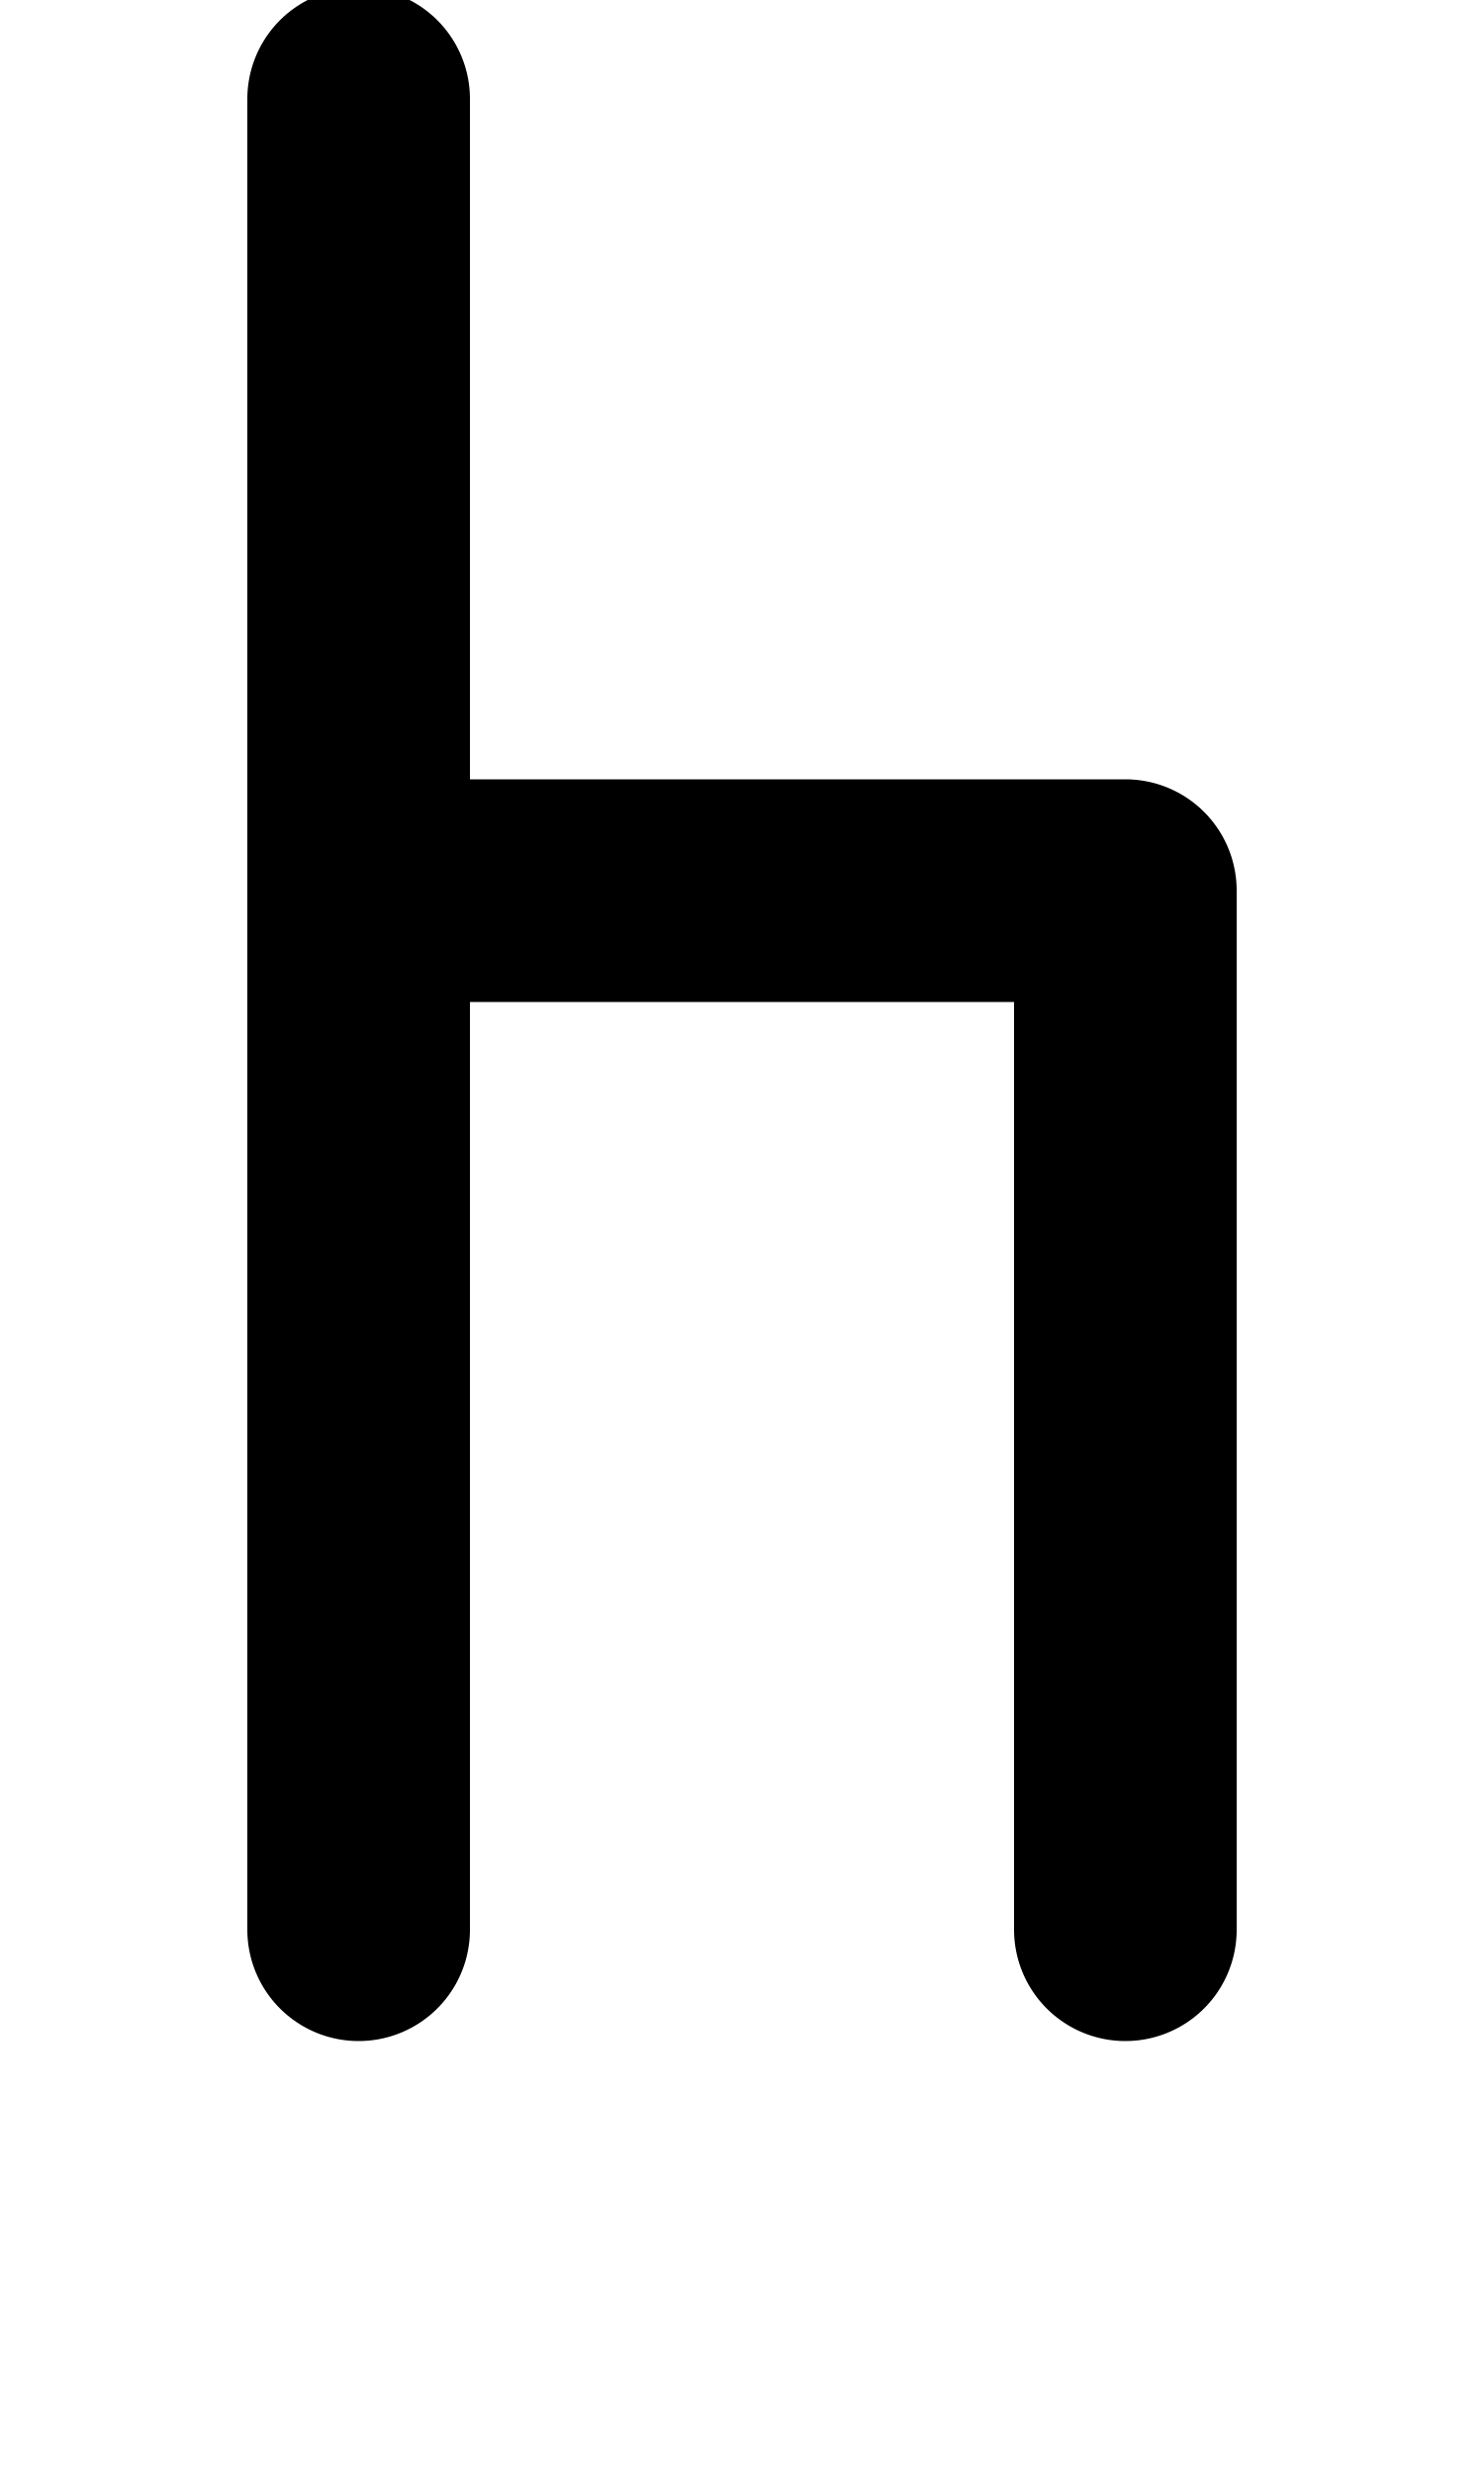
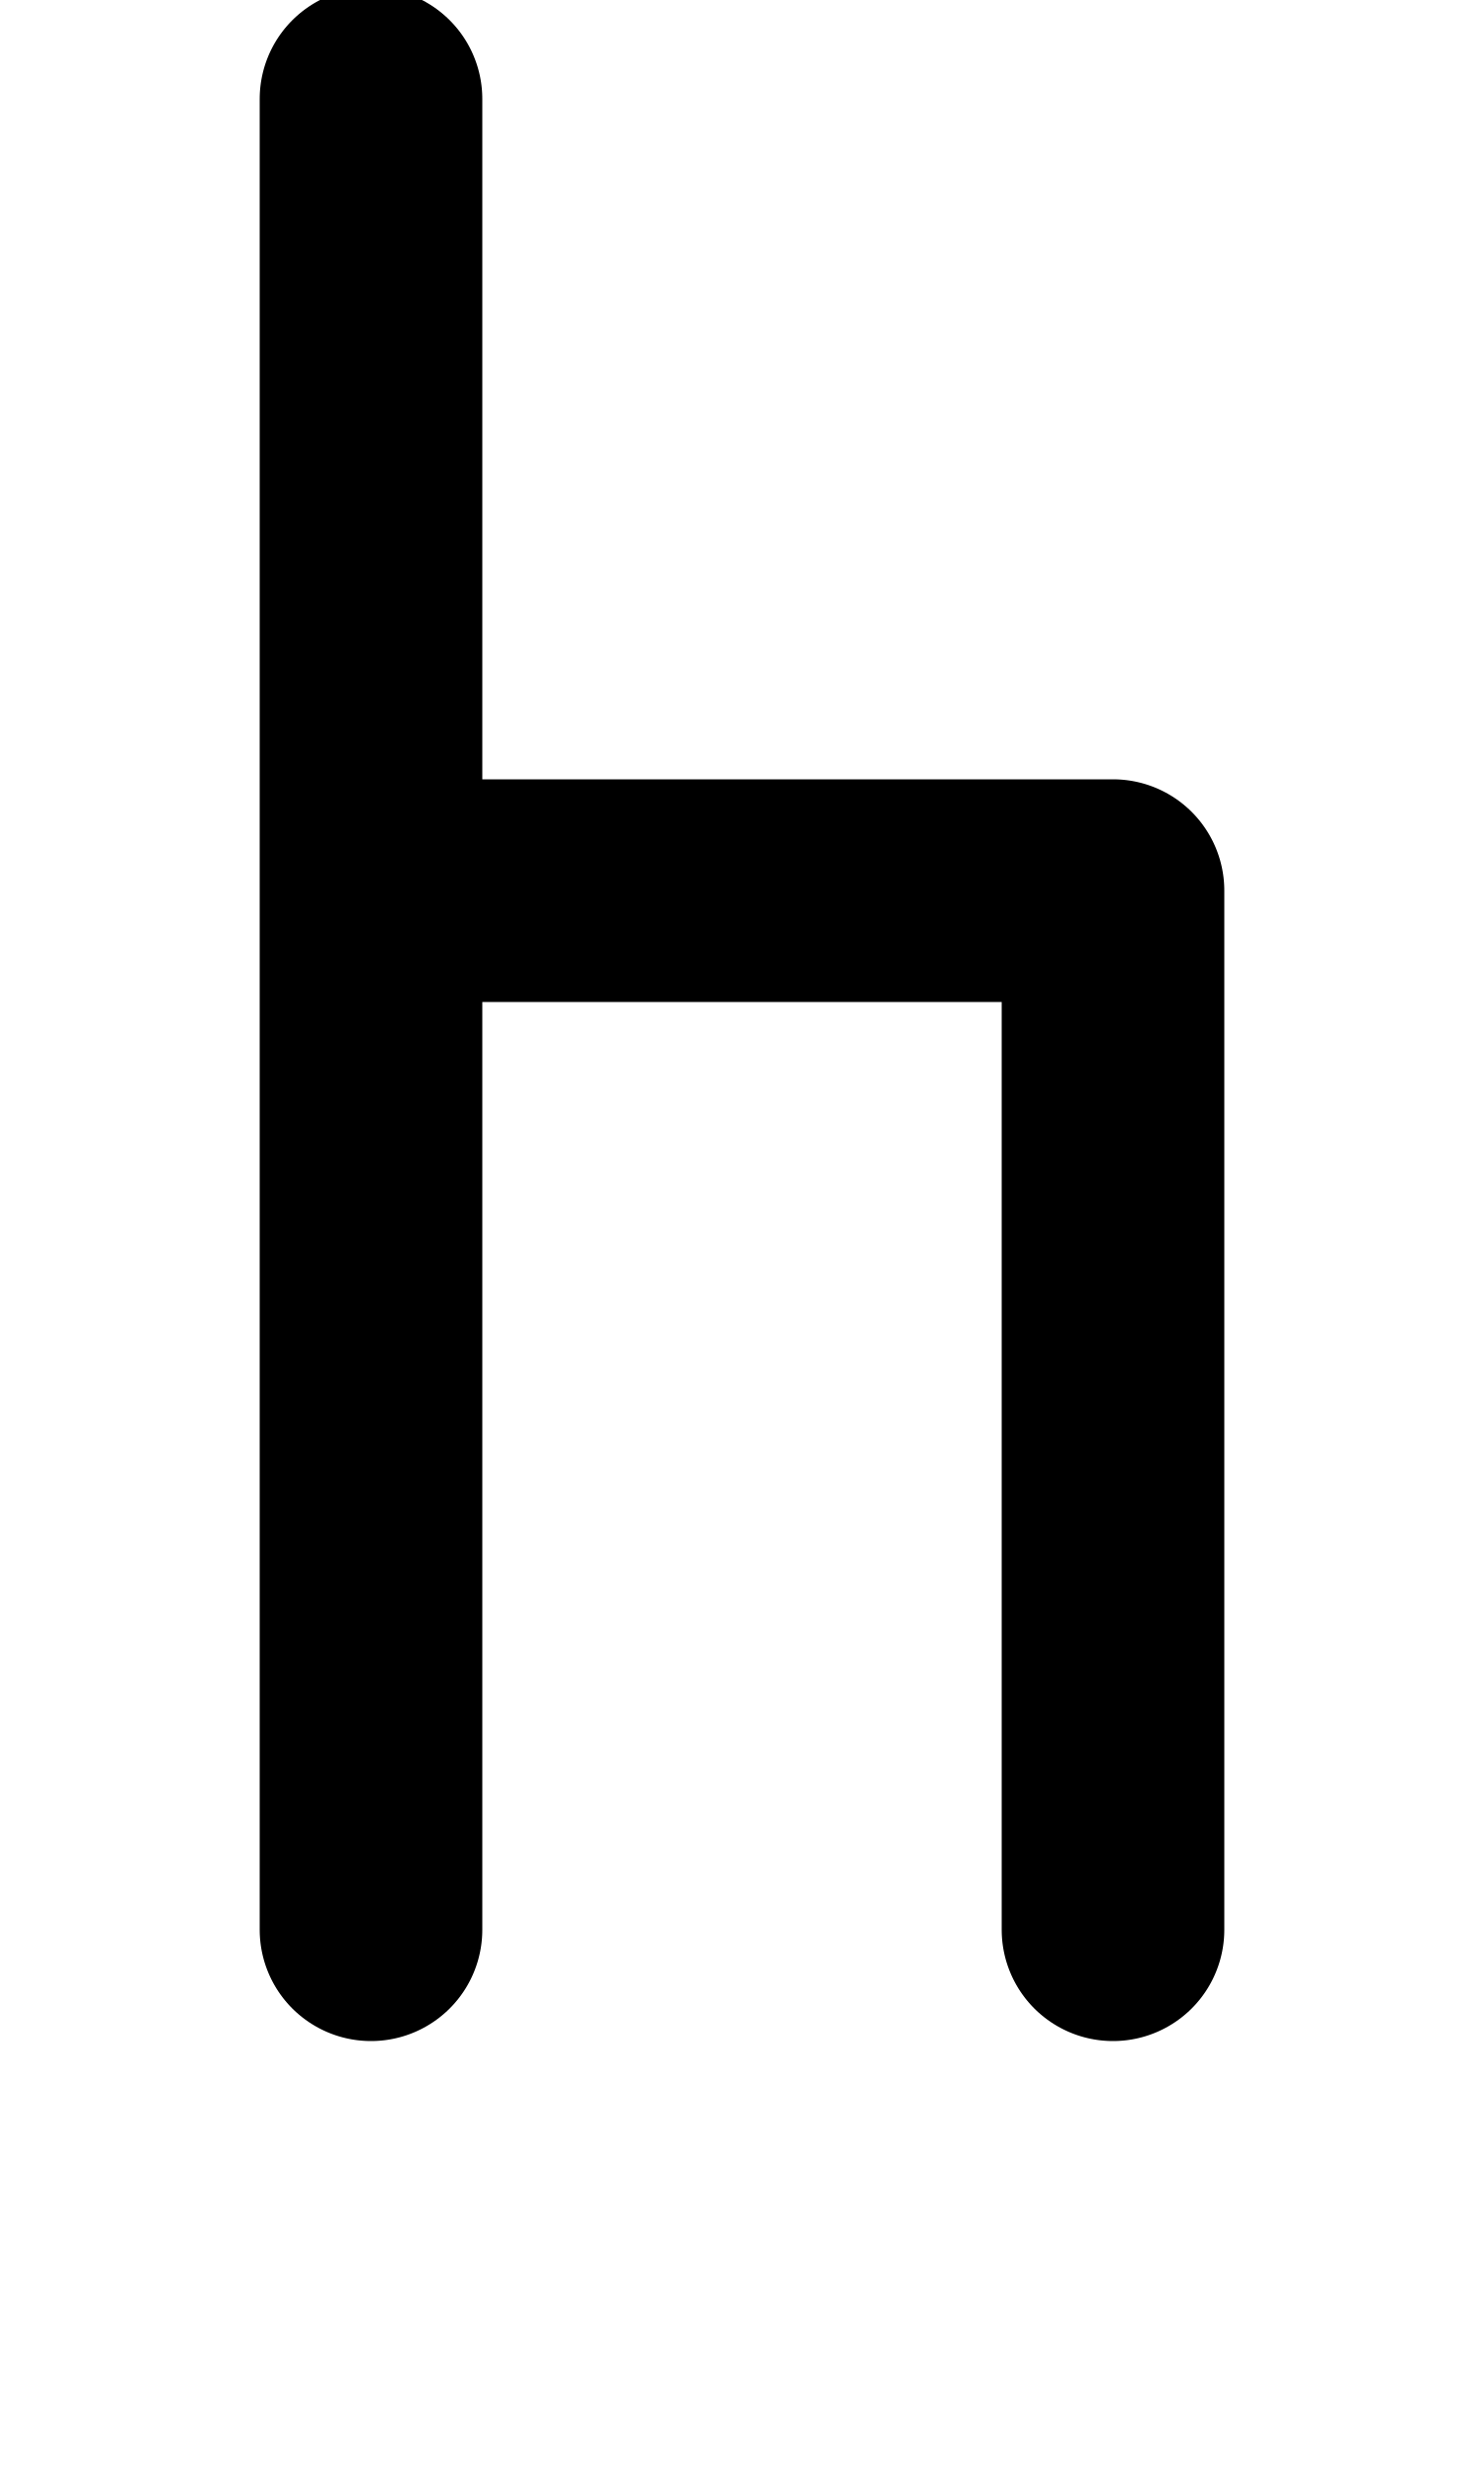
<svg xmlns="http://www.w3.org/2000/svg" viewBox="0 0 600.000 1000">
-   <path d="M 499.986 358.896 L 499.946 357.792 L 499.878 356.690 L 499.783 355.589 L 499.662 354.492 L 499.513 353.397 L 499.337 352.307 L 499.135 351.221 L 498.907 350.140 L 498.651 349.066 L 498.370 347.998 L 498.062 346.937 L 497.729 345.884 L 497.369 344.840 L 496.985 343.805 L 496.575 342.779 L 496.139 341.764 L 495.680 340.760 L 495.195 339.767 L 494.686 338.787 L 494.154 337.820 L 493.598 336.865 L 493.018 335.925 L 492.416 334.999 L 491.791 334.089 L 491.144 333.194 L 490.476 332.315 L 489.785 331.452 L 489.074 330.607 L 488.343 329.780 L 487.591 328.971 L 486.820 328.180 L 486.029 327.409 L 485.220 326.657 L 484.393 325.926 L 483.548 325.215 L 482.685 324.524 L 481.806 323.856 L 480.911 323.209 L 480.001 322.584 L 479.075 321.982 L 478.135 321.402 L 477.180 320.846 L 476.213 320.314 L 475.233 319.805 L 474.240 319.320 L 473.236 318.861 L 472.221 318.425 L 471.195 318.015 L 470.160 317.631 L 469.638 317.451 L 469.116 317.271 L 468.063 316.938 L 467.002 316.630 L 465.934 316.349 L 464.860 316.093 L 463.779 315.865 L 462.693 315.663 L 461.603 315.487 L 460.508 315.338 L 459.411 315.217 L 458.310 315.122 L 457.208 315.054 L 456.104 315.014 L 455.000 315.000 L 190.000 315.000 L 190.000 40.000 L 189.986 38.896 L 189.946 37.792 L 189.878 36.690 L 189.783 35.589 L 189.662 34.492 L 189.513 33.397 L 189.337 32.307 L 189.135 31.221 L 188.907 30.140 L 188.651 29.066 L 188.370 27.998 L 188.062 26.937 L 187.729 25.884 L 187.369 24.840 L 186.985 23.805 L 186.575 22.779 L 186.139 21.764 L 185.680 20.760 L 185.195 19.767 L 184.686 18.787 L 184.154 17.820 L 183.598 16.865 L 183.018 15.925 L 182.416 14.999 L 181.791 14.089 L 181.144 13.194 L 180.476 12.315 L 179.785 11.452 L 179.074 10.607 L 178.343 9.780 L 177.591 8.971 L 176.820 8.180 L 176.029 7.409 L 175.220 6.657 L 174.393 5.926 L 173.548 5.215 L 172.685 4.524 L 171.806 3.856 L 170.911 3.209 L 170.001 2.584 L 169.075 1.982 L 168.135 1.402 L 167.180 0.846 L 166.213 0.314 L 165.233 -0.195 L 164.240 -0.680 L 163.236 -1.139 L 162.221 -1.575 L 161.195 -1.985 L 160.160 -2.369 L 159.116 -2.729 L 158.063 -3.062 L 157.002 -3.370 L 155.934 -3.651 L 154.860 -3.907 L 153.779 -4.135 L 152.693 -4.337 L 151.603 -4.513 L 150.508 -4.662 L 149.411 -4.783 L 148.310 -4.878 L 147.208 -4.946 L 146.104 -4.986 L 145.000 -5.000 L 143.896 -4.986 L 142.792 -4.946 L 141.690 -4.878 L 140.589 -4.783 L 139.492 -4.662 L 138.397 -4.513 L 137.307 -4.337 L 136.221 -4.135 L 135.140 -3.907 L 134.066 -3.651 L 132.998 -3.370 L 131.937 -3.062 L 130.884 -2.729 L 129.840 -2.369 L 128.805 -1.985 L 127.779 -1.575 L 126.764 -1.139 L 125.760 -0.680 L 124.767 -0.195 L 123.787 0.314 L 122.820 0.846 L 121.865 1.402 L 120.925 1.982 L 119.999 2.584 L 119.089 3.209 L 118.194 3.856 L 117.315 4.524 L 116.452 5.215 L 115.607 5.926 L 114.780 6.657 L 113.971 7.409 L 113.180 8.180 L 112.409 8.971 L 111.657 9.780 L 110.926 10.607 L 110.215 11.452 L 109.524 12.315 L 108.856 13.194 L 108.209 14.089 L 107.584 14.999 L 106.982 15.925 L 106.402 16.865 L 105.846 17.820 L 105.314 18.787 L 104.805 19.767 L 104.320 20.760 L 103.861 21.764 L 103.425 22.779 L 103.015 23.805 L 102.631 24.840 L 102.271 25.884 L 101.938 26.937 L 101.630 27.998 L 101.349 29.066 L 101.093 30.140 L 100.865 31.221 L 100.663 32.307 L 100.487 33.397 L 100.338 34.492 L 100.217 35.589 L 100.122 36.690 L 100.054 37.792 L 100.014 38.896 L 100.000 40.000 L 100.000 360.000 L 100.000 780.000 L 100.014 781.104 L 100.054 782.208 L 100.122 783.310 L 100.217 784.411 L 100.338 785.508 L 100.487 786.603 L 100.663 787.693 L 100.865 788.779 L 101.093 789.860 L 101.349 790.934 L 101.630 792.002 L 101.938 793.063 L 102.271 794.116 L 102.631 795.160 L 103.015 796.195 L 103.425 797.221 L 103.861 798.236 L 104.320 799.240 L 104.805 800.233 L 105.314 801.213 L 105.846 802.180 L 106.402 803.135 L 106.982 804.075 L 107.584 805.001 L 108.209 805.911 L 108.856 806.806 L 109.524 807.685 L 110.215 808.548 L 110.926 809.393 L 111.657 810.220 L 112.409 811.029 L 113.180 811.820 L 113.971 812.591 L 114.780 813.343 L 115.607 814.074 L 116.452 814.785 L 117.315 815.476 L 118.194 816.144 L 119.089 816.791 L 119.999 817.416 L 120.925 818.018 L 121.865 818.598 L 122.820 819.154 L 123.787 819.686 L 124.767 820.195 L 125.760 820.680 L 126.764 821.139 L 127.779 821.575 L 128.805 821.985 L 129.840 822.369 L 130.884 822.729 L 131.937 823.062 L 132.998 823.370 L 134.066 823.651 L 135.140 823.907 L 136.221 824.135 L 137.307 824.337 L 138.397 824.513 L 139.492 824.662 L 140.589 824.783 L 141.690 824.878 L 142.792 824.946 L 143.896 824.986 L 145.000 825.000 L 146.104 824.986 L 147.208 824.946 L 148.310 824.878 L 149.411 824.783 L 150.508 824.662 L 151.603 824.513 L 152.693 824.337 L 153.779 824.135 L 154.860 823.907 L 155.934 823.651 L 157.002 823.370 L 158.063 823.062 L 159.116 822.729 L 160.160 822.369 L 161.195 821.985 L 162.221 821.575 L 163.236 821.139 L 164.240 820.680 L 165.233 820.195 L 166.213 819.686 L 167.180 819.154 L 168.135 818.598 L 169.075 818.018 L 170.001 817.416 L 170.911 816.791 L 171.806 816.144 L 172.685 815.476 L 173.548 814.785 L 174.393 814.074 L 175.220 813.343 L 176.029 812.591 L 176.820 811.820 L 177.591 811.029 L 178.343 810.220 L 179.074 809.393 L 179.785 808.548 L 180.476 807.685 L 181.144 806.806 L 181.791 805.911 L 182.416 805.001 L 183.018 804.075 L 183.598 803.135 L 184.154 802.180 L 184.686 801.213 L 185.195 800.233 L 185.680 799.240 L 186.139 798.236 L 186.575 797.221 L 186.985 796.195 L 187.369 795.160 L 187.729 794.116 L 188.062 793.063 L 188.370 792.002 L 188.651 790.934 L 188.907 789.860 L 189.135 788.779 L 189.337 787.693 L 189.513 786.603 L 189.662 785.508 L 189.783 784.411 L 189.878 783.310 L 189.946 782.208 L 189.986 781.104 L 190.000 780.000 L 190.000 405.000 L 410.000 405.000 L 410.000 780.000 L 410.014 781.104 L 410.054 782.208 L 410.122 783.310 L 410.217 784.411 L 410.338 785.508 L 410.487 786.603 L 410.663 787.693 L 410.865 788.779 L 411.093 789.860 L 411.349 790.934 L 411.630 792.002 L 411.938 793.063 L 412.271 794.116 L 412.631 795.160 L 413.015 796.195 L 413.425 797.221 L 413.861 798.236 L 414.320 799.240 L 414.805 800.233 L 415.314 801.213 L 415.846 802.180 L 416.402 803.135 L 416.982 804.075 L 417.584 805.001 L 418.209 805.911 L 418.856 806.806 L 419.524 807.685 L 420.215 808.548 L 420.926 809.393 L 421.657 810.220 L 422.409 811.029 L 423.180 811.820 L 423.971 812.591 L 424.780 813.343 L 425.607 814.074 L 426.452 814.785 L 427.315 815.476 L 428.194 816.144 L 429.089 816.791 L 429.999 817.416 L 430.925 818.018 L 431.865 818.598 L 432.820 819.154 L 433.787 819.686 L 434.767 820.195 L 435.760 820.680 L 436.764 821.139 L 437.779 821.575 L 438.805 821.985 L 439.840 822.369 L 440.884 822.729 L 441.937 823.062 L 442.998 823.370 L 444.066 823.651 L 445.140 823.907 L 446.221 824.135 L 447.307 824.337 L 448.397 824.513 L 449.492 824.662 L 450.589 824.783 L 451.690 824.878 L 452.792 824.946 L 453.896 824.986 L 455.000 825.000 L 456.104 824.986 L 457.208 824.946 L 458.310 824.878 L 459.411 824.783 L 460.508 824.662 L 461.603 824.513 L 462.693 824.337 L 463.779 824.135 L 464.860 823.907 L 465.934 823.651 L 467.002 823.370 L 468.063 823.062 L 469.116 822.729 L 470.160 822.369 L 471.195 821.985 L 472.221 821.575 L 473.236 821.139 L 474.240 820.680 L 475.233 820.195 L 476.213 819.686 L 477.180 819.154 L 478.135 818.598 L 479.075 818.018 L 480.001 817.416 L 480.911 816.791 L 481.806 816.144 L 482.685 815.476 L 483.548 814.785 L 484.393 814.074 L 485.220 813.343 L 486.029 812.591 L 486.820 811.820 L 487.591 811.029 L 488.343 810.220 L 489.074 809.393 L 489.785 808.548 L 490.476 807.685 L 491.144 806.806 L 491.791 805.911 L 492.416 805.001 L 493.018 804.075 L 493.598 803.135 L 494.154 802.180 L 494.686 801.213 L 495.195 800.233 L 495.680 799.240 L 496.139 798.236 L 496.575 797.221 L 496.985 796.195 L 497.369 795.160 L 497.729 794.116 L 498.062 793.063 L 498.370 792.002 L 498.651 790.934 L 498.907 789.860 L 499.135 788.779 L 499.337 787.693 L 499.513 786.603 L 499.662 785.508 L 499.783 784.411 L 499.878 783.310 L 499.946 782.208 L 499.986 781.104 L 500.000 780.000 L 500.000 360.000 L 499.986 358.896 Z" fill="black" fill-rule="evenodd" />
+   <path d="M 494.986 358.896 L 494.946 357.792 L 494.878 356.690 L 494.783 355.589 L 494.662 354.492 L 494.513 353.397 L 494.337 352.307 L 494.135 351.221 L 493.907 350.140 L 493.651 349.066 L 493.370 347.998 L 493.062 346.937 L 492.729 345.884 L 492.369 344.840 L 491.985 343.805 L 491.575 342.779 L 491.139 341.764 L 490.680 340.760 L 490.195 339.767 L 489.686 338.787 L 489.154 337.820 L 488.598 336.865 L 488.018 335.925 L 487.416 334.999 L 486.791 334.089 L 486.144 333.194 L 485.476 332.315 L 484.785 331.452 L 484.074 330.607 L 483.343 329.780 L 482.591 328.971 L 481.820 328.180 L 481.029 327.409 L 480.220 326.657 L 479.393 325.926 L 478.548 325.215 L 477.685 324.524 L 476.806 323.856 L 475.911 323.209 L 475.001 322.584 L 474.075 321.982 L 473.135 321.402 L 472.180 320.846 L 471.213 320.314 L 470.233 319.805 L 469.240 319.320 L 468.236 318.861 L 467.221 318.425 L 466.195 318.015 L 465.160 317.631 L 464.638 317.451 L 464.116 317.271 L 463.063 316.938 L 462.002 316.630 L 460.934 316.349 L 459.860 316.093 L 458.779 315.865 L 457.693 315.663 L 456.603 315.487 L 455.508 315.338 L 454.411 315.217 L 453.310 315.122 L 452.208 315.054 L 451.104 315.014 L 450.000 315.000 L 195.000 315.000 L 195.000 40.000 L 194.986 38.896 L 194.946 37.792 L 194.878 36.690 L 194.783 35.589 L 194.662 34.492 L 194.513 33.397 L 194.337 32.307 L 194.135 31.221 L 193.907 30.140 L 193.651 29.066 L 193.370 27.998 L 193.062 26.937 L 192.729 25.884 L 192.369 24.840 L 191.985 23.805 L 191.575 22.779 L 191.139 21.764 L 190.680 20.760 L 190.195 19.767 L 189.686 18.787 L 189.154 17.820 L 188.598 16.865 L 188.018 15.925 L 187.416 14.999 L 186.791 14.089 L 186.144 13.194 L 185.476 12.315 L 184.785 11.452 L 184.074 10.607 L 183.343 9.780 L 182.591 8.971 L 181.820 8.180 L 181.029 7.409 L 180.220 6.657 L 179.393 5.926 L 178.548 5.215 L 177.685 4.524 L 176.806 3.856 L 175.911 3.209 L 175.001 2.584 L 174.075 1.982 L 173.135 1.402 L 172.180 0.846 L 171.213 0.314 L 170.233 -0.195 L 169.240 -0.680 L 168.236 -1.139 L 167.221 -1.575 L 166.195 -1.985 L 165.160 -2.369 L 164.116 -2.729 L 163.063 -3.062 L 162.002 -3.370 L 160.934 -3.651 L 159.860 -3.907 L 158.779 -4.135 L 157.693 -4.337 L 156.603 -4.513 L 155.508 -4.662 L 154.411 -4.783 L 153.310 -4.878 L 152.208 -4.946 L 151.104 -4.986 L 150.000 -5.000 L 148.896 -4.986 L 147.792 -4.946 L 146.690 -4.878 L 145.589 -4.783 L 144.492 -4.662 L 143.397 -4.513 L 142.307 -4.337 L 141.221 -4.135 L 140.140 -3.907 L 139.066 -3.651 L 137.998 -3.370 L 136.937 -3.062 L 135.884 -2.729 L 134.840 -2.369 L 133.805 -1.985 L 132.779 -1.575 L 131.764 -1.139 L 130.760 -0.680 L 129.767 -0.195 L 128.787 0.314 L 127.820 0.846 L 126.865 1.402 L 125.925 1.982 L 124.999 2.584 L 124.089 3.209 L 123.194 3.856 L 122.315 4.524 L 121.452 5.215 L 120.607 5.926 L 119.780 6.657 L 118.971 7.409 L 118.180 8.180 L 117.409 8.971 L 116.657 9.780 L 115.926 10.607 L 115.215 11.452 L 114.524 12.315 L 113.856 13.194 L 113.209 14.089 L 112.584 14.999 L 111.982 15.925 L 111.402 16.865 L 110.846 17.820 L 110.314 18.787 L 109.805 19.767 L 109.320 20.760 L 108.861 21.764 L 108.425 22.779 L 108.015 23.805 L 107.631 24.840 L 107.271 25.884 L 106.938 26.937 L 106.630 27.998 L 106.349 29.066 L 106.093 30.140 L 105.865 31.221 L 105.663 32.307 L 105.487 33.397 L 105.338 34.492 L 105.217 35.589 L 105.122 36.690 L 105.054 37.792 L 105.014 38.896 L 105.000 40.000 L 105.000 360.000 L 105.000 780.000 L 105.014 781.104 L 105.054 782.208 L 105.122 783.310 L 105.217 784.411 L 105.338 785.508 L 105.487 786.603 L 105.663 787.693 L 105.865 788.779 L 106.093 789.860 L 106.349 790.934 L 106.630 792.002 L 106.938 793.063 L 107.271 794.116 L 107.631 795.160 L 108.015 796.195 L 108.425 797.221 L 108.861 798.236 L 109.320 799.240 L 109.805 800.233 L 110.314 801.213 L 110.846 802.180 L 111.402 803.135 L 111.982 804.075 L 112.584 805.001 L 113.209 805.911 L 113.856 806.806 L 114.524 807.685 L 115.215 808.548 L 115.926 809.393 L 116.657 810.220 L 117.409 811.029 L 118.180 811.820 L 118.971 812.591 L 119.780 813.343 L 120.607 814.074 L 121.452 814.785 L 122.315 815.476 L 123.194 816.144 L 124.089 816.791 L 124.999 817.416 L 125.925 818.018 L 126.865 818.598 L 127.820 819.154 L 128.787 819.686 L 129.767 820.195 L 130.760 820.680 L 131.764 821.139 L 132.779 821.575 L 133.805 821.985 L 134.840 822.369 L 135.884 822.729 L 136.937 823.062 L 137.998 823.370 L 139.066 823.651 L 140.140 823.907 L 141.221 824.135 L 142.307 824.337 L 143.397 824.513 L 144.492 824.662 L 145.589 824.783 L 146.690 824.878 L 147.792 824.946 L 148.896 824.986 L 150.000 825.000 L 151.104 824.986 L 152.208 824.946 L 153.310 824.878 L 154.411 824.783 L 155.508 824.662 L 156.603 824.513 L 157.693 824.337 L 158.779 824.135 L 159.860 823.907 L 160.934 823.651 L 162.002 823.370 L 163.063 823.062 L 164.116 822.729 L 165.160 822.369 L 166.195 821.985 L 167.221 821.575 L 168.236 821.139 L 169.240 820.680 L 170.233 820.195 L 171.213 819.686 L 172.180 819.154 L 173.135 818.598 L 174.075 818.018 L 175.001 817.416 L 175.911 816.791 L 176.806 816.144 L 177.685 815.476 L 178.548 814.785 L 179.393 814.074 L 180.220 813.343 L 181.029 812.591 L 181.820 811.820 L 182.591 811.029 L 183.343 810.220 L 184.074 809.393 L 184.785 808.548 L 185.476 807.685 L 186.144 806.806 L 186.791 805.911 L 187.416 805.001 L 188.018 804.075 L 188.598 803.135 L 189.154 802.180 L 189.686 801.213 L 190.195 800.233 L 190.680 799.240 L 191.139 798.236 L 191.575 797.221 L 191.985 796.195 L 192.369 795.160 L 192.729 794.116 L 193.062 793.063 L 193.370 792.002 L 193.651 790.934 L 193.907 789.860 L 194.135 788.779 L 194.337 787.693 L 194.513 786.603 L 194.662 785.508 L 194.783 784.411 L 194.878 783.310 L 194.946 782.208 L 194.986 781.104 L 195.000 780.000 L 195.000 405.000 L 405.000 405.000 L 405.000 780.000 L 405.014 781.104 L 405.054 782.208 L 405.122 783.310 L 405.217 784.411 L 405.338 785.508 L 405.487 786.603 L 405.663 787.693 L 405.865 788.779 L 406.093 789.860 L 406.349 790.934 L 406.630 792.002 L 406.938 793.063 L 407.271 794.116 L 407.631 795.160 L 408.015 796.195 L 408.425 797.221 L 408.861 798.236 L 409.320 799.240 L 409.805 800.233 L 410.314 801.213 L 410.846 802.180 L 411.402 803.135 L 411.982 804.075 L 412.584 805.001 L 413.209 805.911 L 413.856 806.806 L 414.524 807.685 L 415.215 808.548 L 415.926 809.393 L 416.657 810.220 L 417.409 811.029 L 418.180 811.820 L 418.971 812.591 L 419.780 813.343 L 420.607 814.074 L 421.452 814.785 L 422.315 815.476 L 423.194 816.144 L 424.089 816.791 L 424.999 817.416 L 425.925 818.018 L 426.865 818.598 L 427.820 819.154 L 428.787 819.686 L 429.767 820.195 L 430.760 820.680 L 431.764 821.139 L 432.779 821.575 L 433.805 821.985 L 434.840 822.369 L 435.884 822.729 L 436.937 823.062 L 437.998 823.370 L 439.066 823.651 L 440.140 823.907 L 441.221 824.135 L 442.307 824.337 L 443.397 824.513 L 444.492 824.662 L 445.589 824.783 L 446.690 824.878 L 447.792 824.946 L 448.896 824.986 L 450.000 825.000 L 451.104 824.986 L 452.208 824.946 L 453.310 824.878 L 454.411 824.783 L 455.508 824.662 L 456.603 824.513 L 457.693 824.337 L 458.779 824.135 L 459.860 823.907 L 460.934 823.651 L 462.002 823.370 L 463.063 823.062 L 464.116 822.729 L 465.160 822.369 L 466.195 821.985 L 467.221 821.575 L 468.236 821.139 L 469.240 820.680 L 470.233 820.195 L 471.213 819.686 L 472.180 819.154 L 473.135 818.598 L 474.075 818.018 L 475.001 817.416 L 475.911 816.791 L 476.806 816.144 L 477.685 815.476 L 478.548 814.785 L 479.393 814.074 L 480.220 813.343 L 481.029 812.591 L 481.820 811.820 L 482.591 811.029 L 483.343 810.220 L 484.074 809.393 L 484.785 808.548 L 485.476 807.685 L 486.144 806.806 L 486.791 805.911 L 487.416 805.001 L 488.018 804.075 L 488.598 803.135 L 489.154 802.180 L 489.686 801.213 L 490.195 800.233 L 490.680 799.240 L 491.139 798.236 L 491.575 797.221 L 491.985 796.195 L 492.369 795.160 L 492.729 794.116 L 493.062 793.063 L 493.370 792.002 L 493.651 790.934 L 493.907 789.860 L 494.135 788.779 L 494.337 787.693 L 494.513 786.603 L 494.662 785.508 L 494.783 784.411 L 494.878 783.310 L 494.946 782.208 L 494.986 781.104 L 495.000 780.000 L 495.000 360.000 L 494.986 358.896 Z" fill="black" fill-rule="evenodd" />
</svg>
